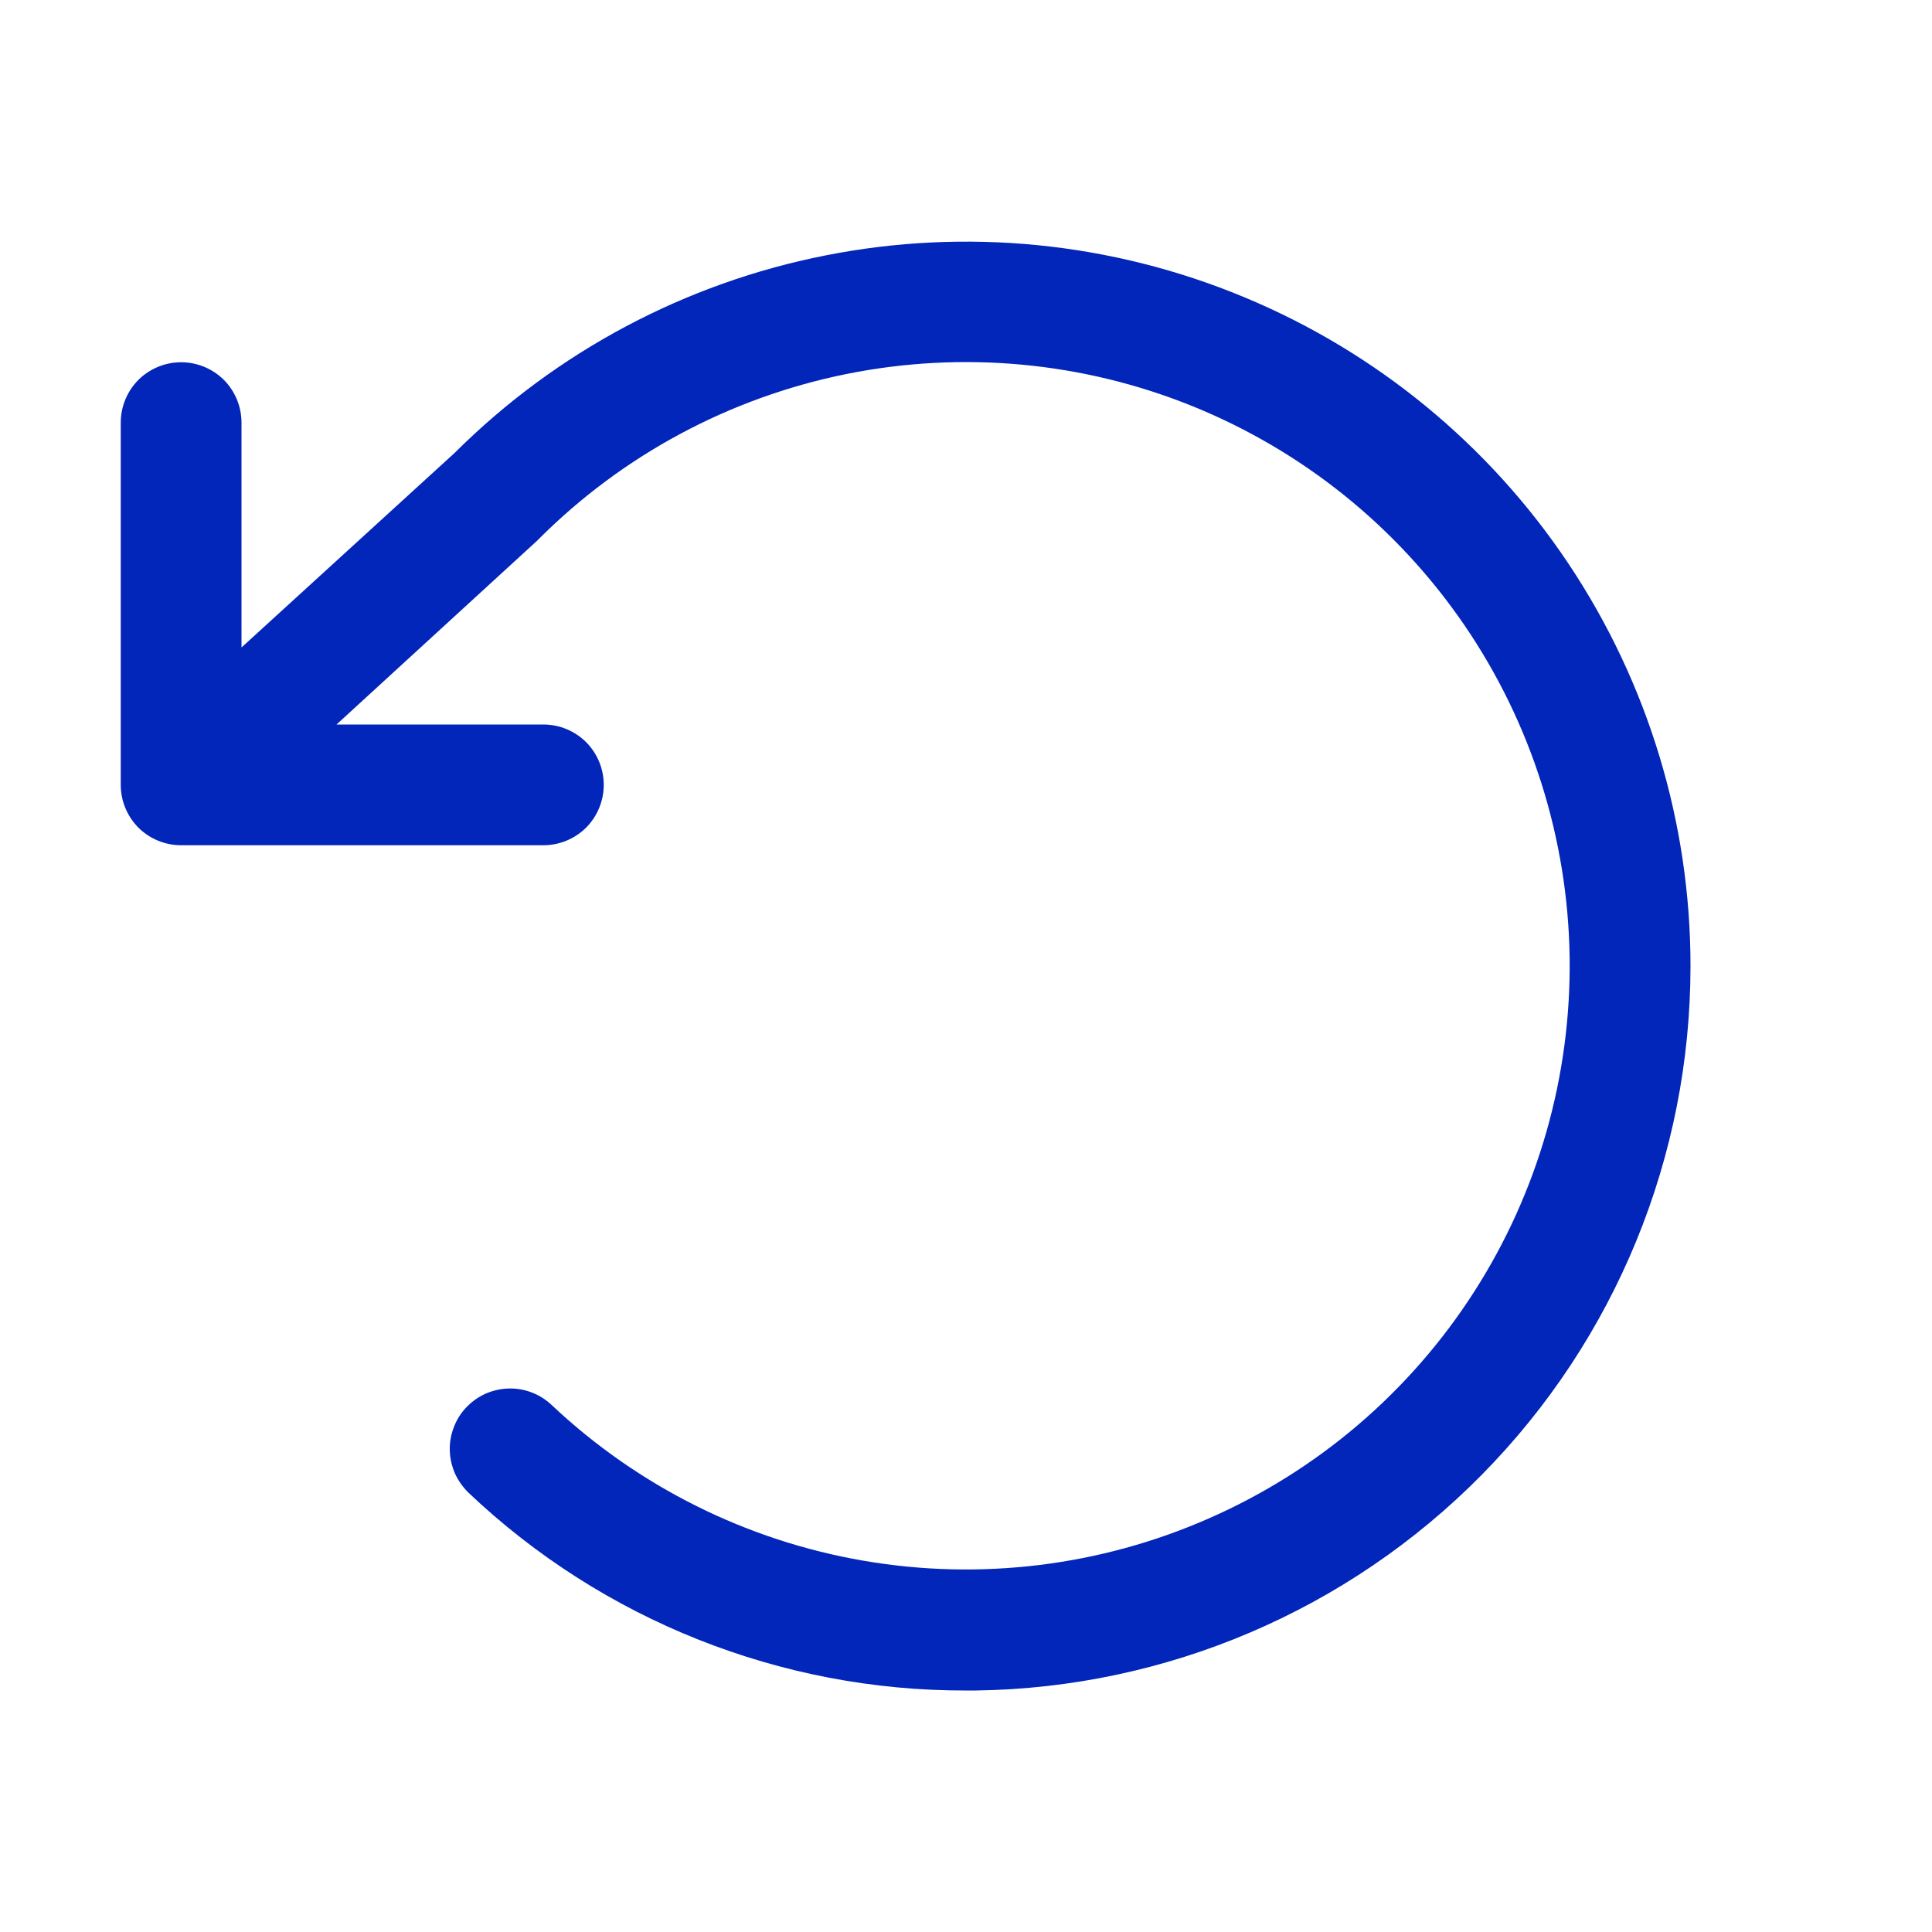
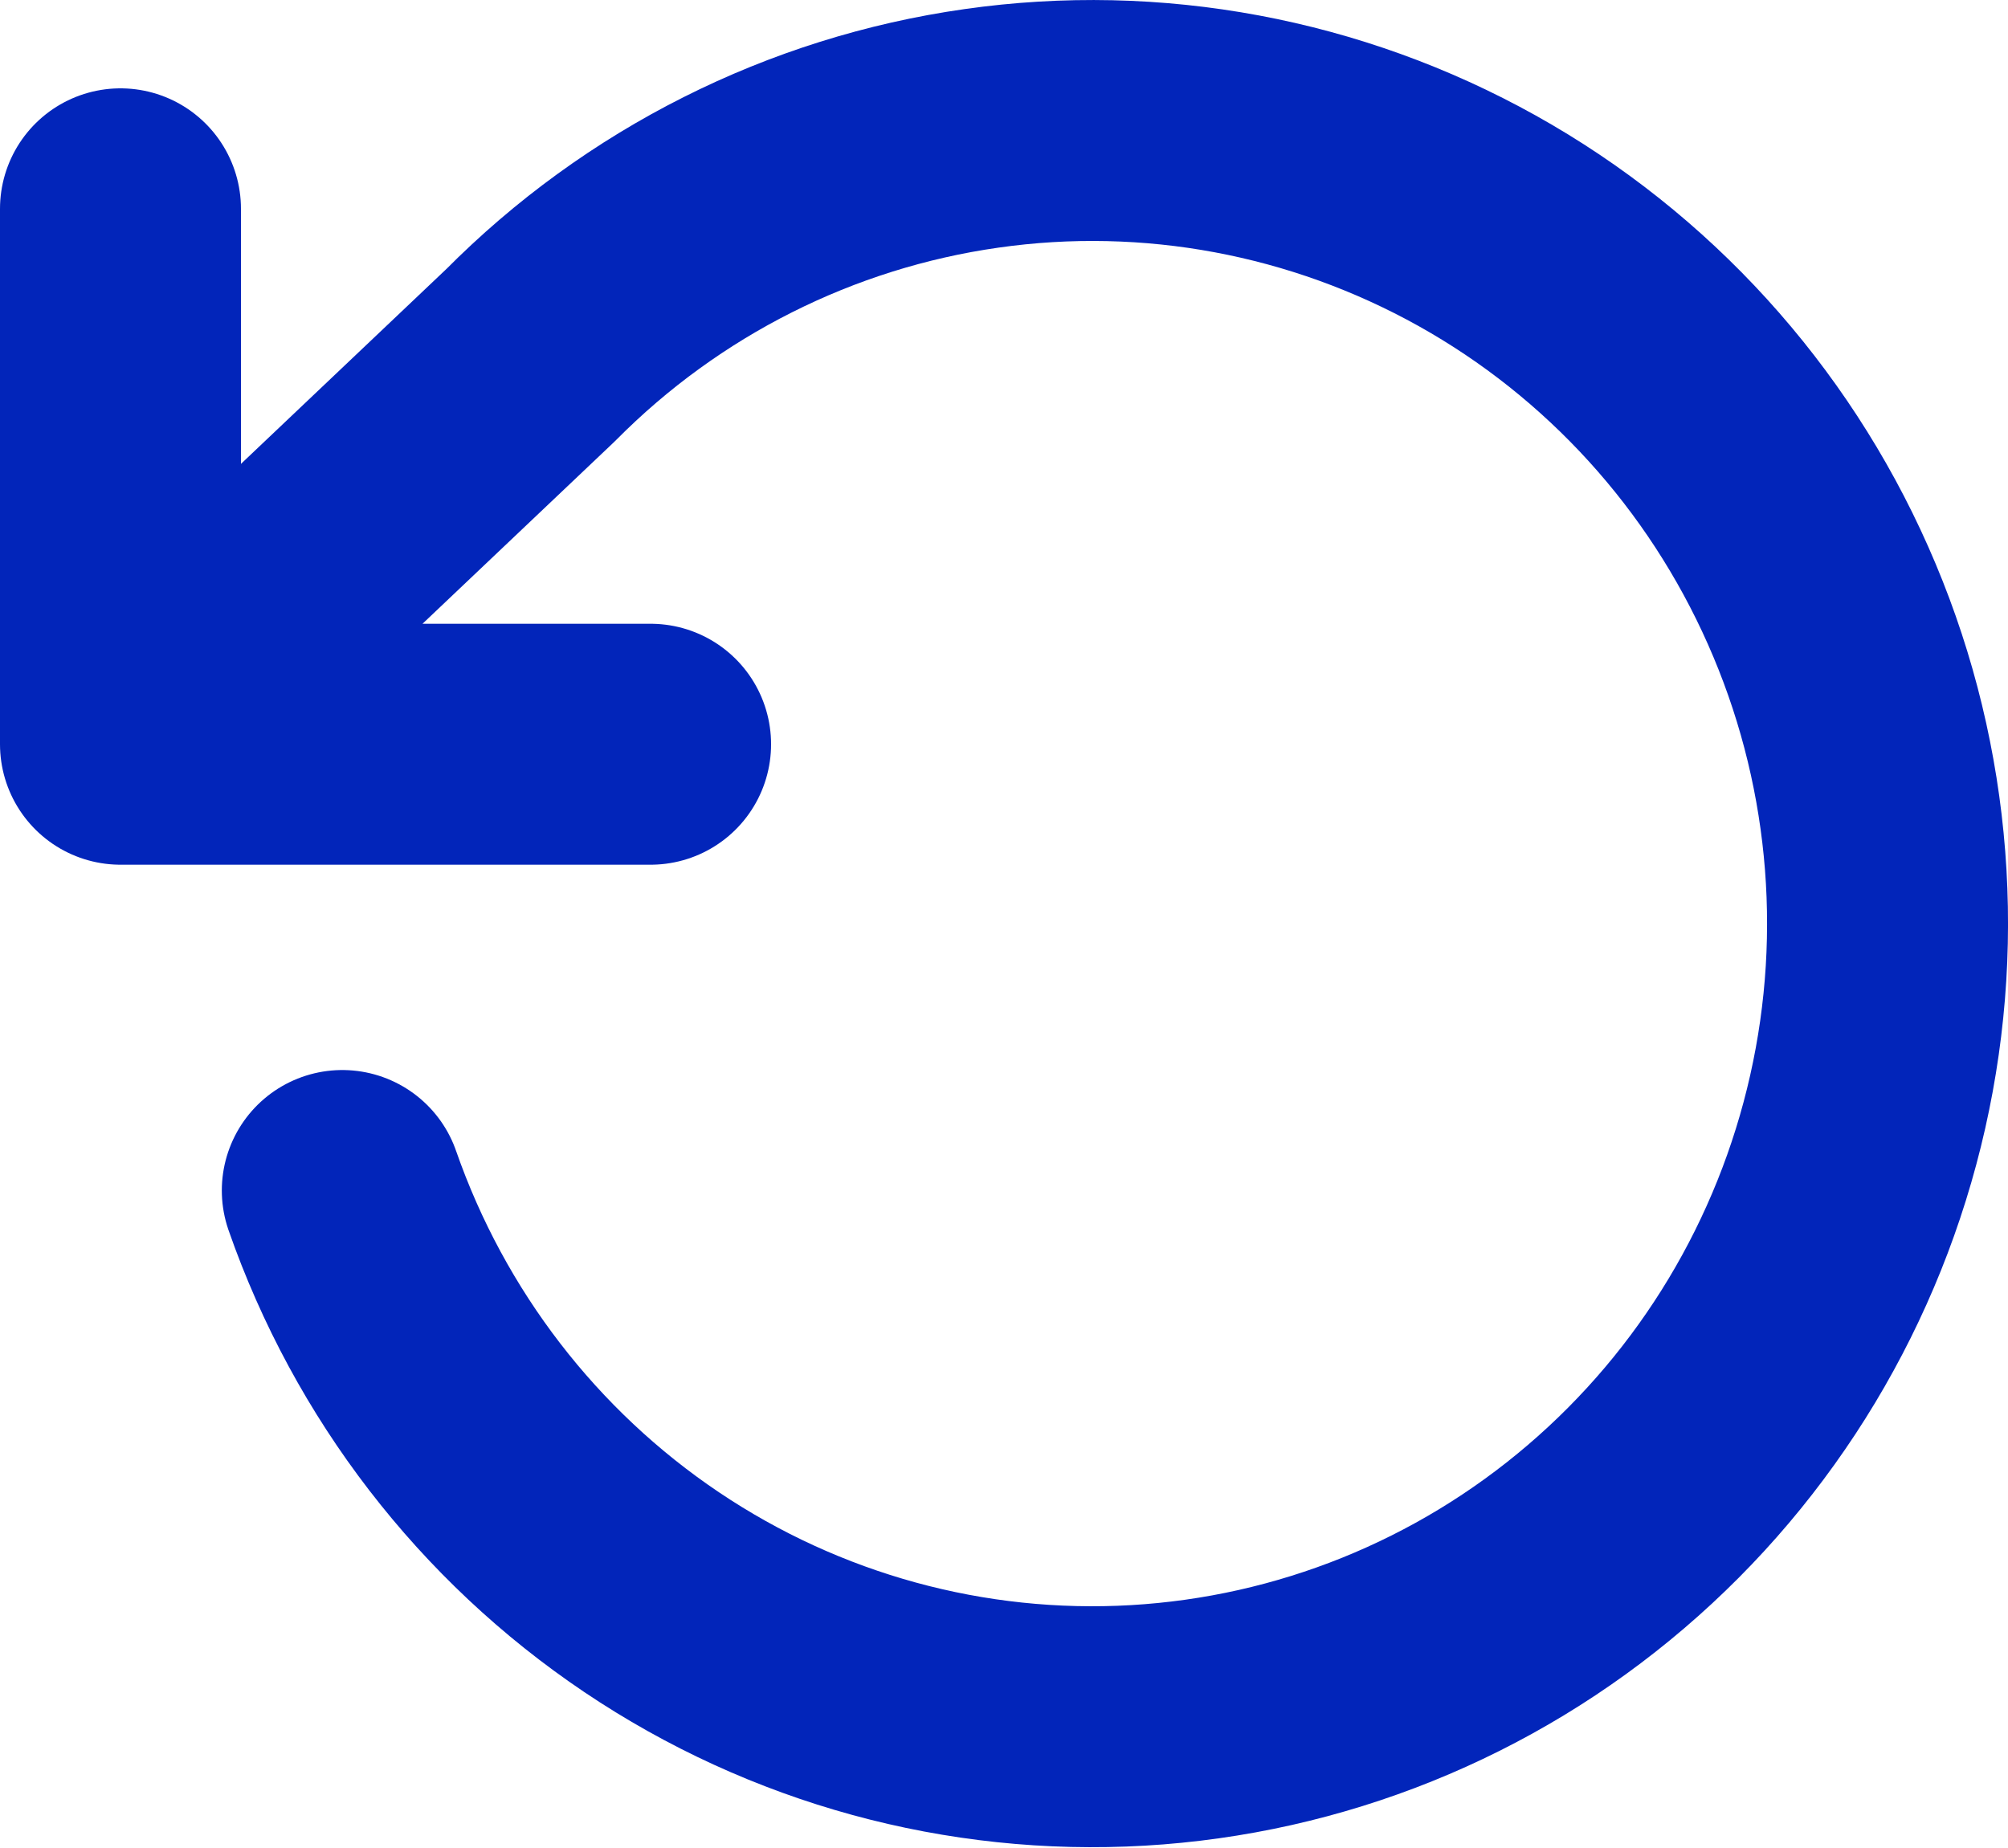
- <svg xmlns="http://www.w3.org/2000/svg" preserveAspectRatio="none" overflow="visible" style="display: block;" width="16" height="16" viewBox="0 0 16 16" fill="none">
-   <g id="Frame">
-     <path id="Vector" d="M14 8C14 9.577 13.379 11.091 12.271 12.214C11.163 13.337 9.658 13.979 8.081 14H8C6.468 14.004 4.993 13.417 3.881 12.363C3.834 12.317 3.795 12.263 3.768 12.203C3.742 12.143 3.727 12.079 3.725 12.013C3.723 11.947 3.734 11.882 3.758 11.821C3.781 11.759 3.816 11.703 3.862 11.655C3.907 11.608 3.961 11.569 4.021 11.542C4.081 11.516 4.145 11.501 4.211 11.499C4.277 11.497 4.342 11.508 4.404 11.532C4.465 11.555 4.521 11.591 4.569 11.636C5.284 12.31 6.181 12.758 7.15 12.925C8.118 13.092 9.114 12.97 10.013 12.574C10.913 12.179 11.676 11.527 12.207 10.7C12.738 9.873 13.013 8.908 12.999 7.925C12.984 6.943 12.681 5.986 12.126 5.175C11.571 4.364 10.79 3.735 9.879 3.365C8.969 2.996 7.97 2.903 7.007 3.098C6.044 3.293 5.159 3.767 4.464 4.462C4.459 4.467 4.454 4.473 4.448 4.478L2.787 6H4.5C4.633 6 4.76 6.053 4.854 6.146C4.947 6.24 5 6.367 5 6.5C5 6.633 4.947 6.76 4.854 6.854C4.76 6.947 4.633 7 4.5 7H1.5C1.367 7 1.24 6.947 1.146 6.854C1.053 6.76 1 6.633 1 6.5V3.5C1 3.367 1.053 3.24 1.146 3.146C1.24 3.053 1.367 3 1.5 3C1.633 3 1.76 3.053 1.854 3.146C1.947 3.24 2 3.367 2 3.5V5.362L3.766 3.75C4.606 2.913 5.675 2.344 6.838 2.115C8.001 1.885 9.206 2.005 10.301 2.46C11.396 2.914 12.332 3.683 12.99 4.669C13.648 5.655 14 6.814 14 8Z" fill="#0225BA" />
-   </g>
+ <svg xmlns="http://www.w3.org/2000/svg" preserveAspectRatio="none" overflow="visible" style="display: block;" width="15" height="13.8" viewBox="0 0 15 13.8" fill="none">
+   <path id="Icon" d="M4.86 5.56H0.9V1.56M0.9 5.56L3.963 2.654C4.874 1.735 6.057 1.14 7.332 0.959C8.607 0.777 9.906 1.02 11.034 1.649C12.161 2.278 13.055 3.261 13.581 4.448C14.108 5.635 14.238 6.963 13.952 8.231C13.666 9.5 12.98 10.64 11.997 11.48C11.014 12.321 9.787 12.815 8.501 12.89C7.215 12.965 5.94 12.616 4.868 11.895C3.796 11.174 2.985 10.121 2.557 8.894" stroke-width="1.8" stroke-linecap="round" stroke-linejoin="round" stroke="#0225BA" />
</svg>
